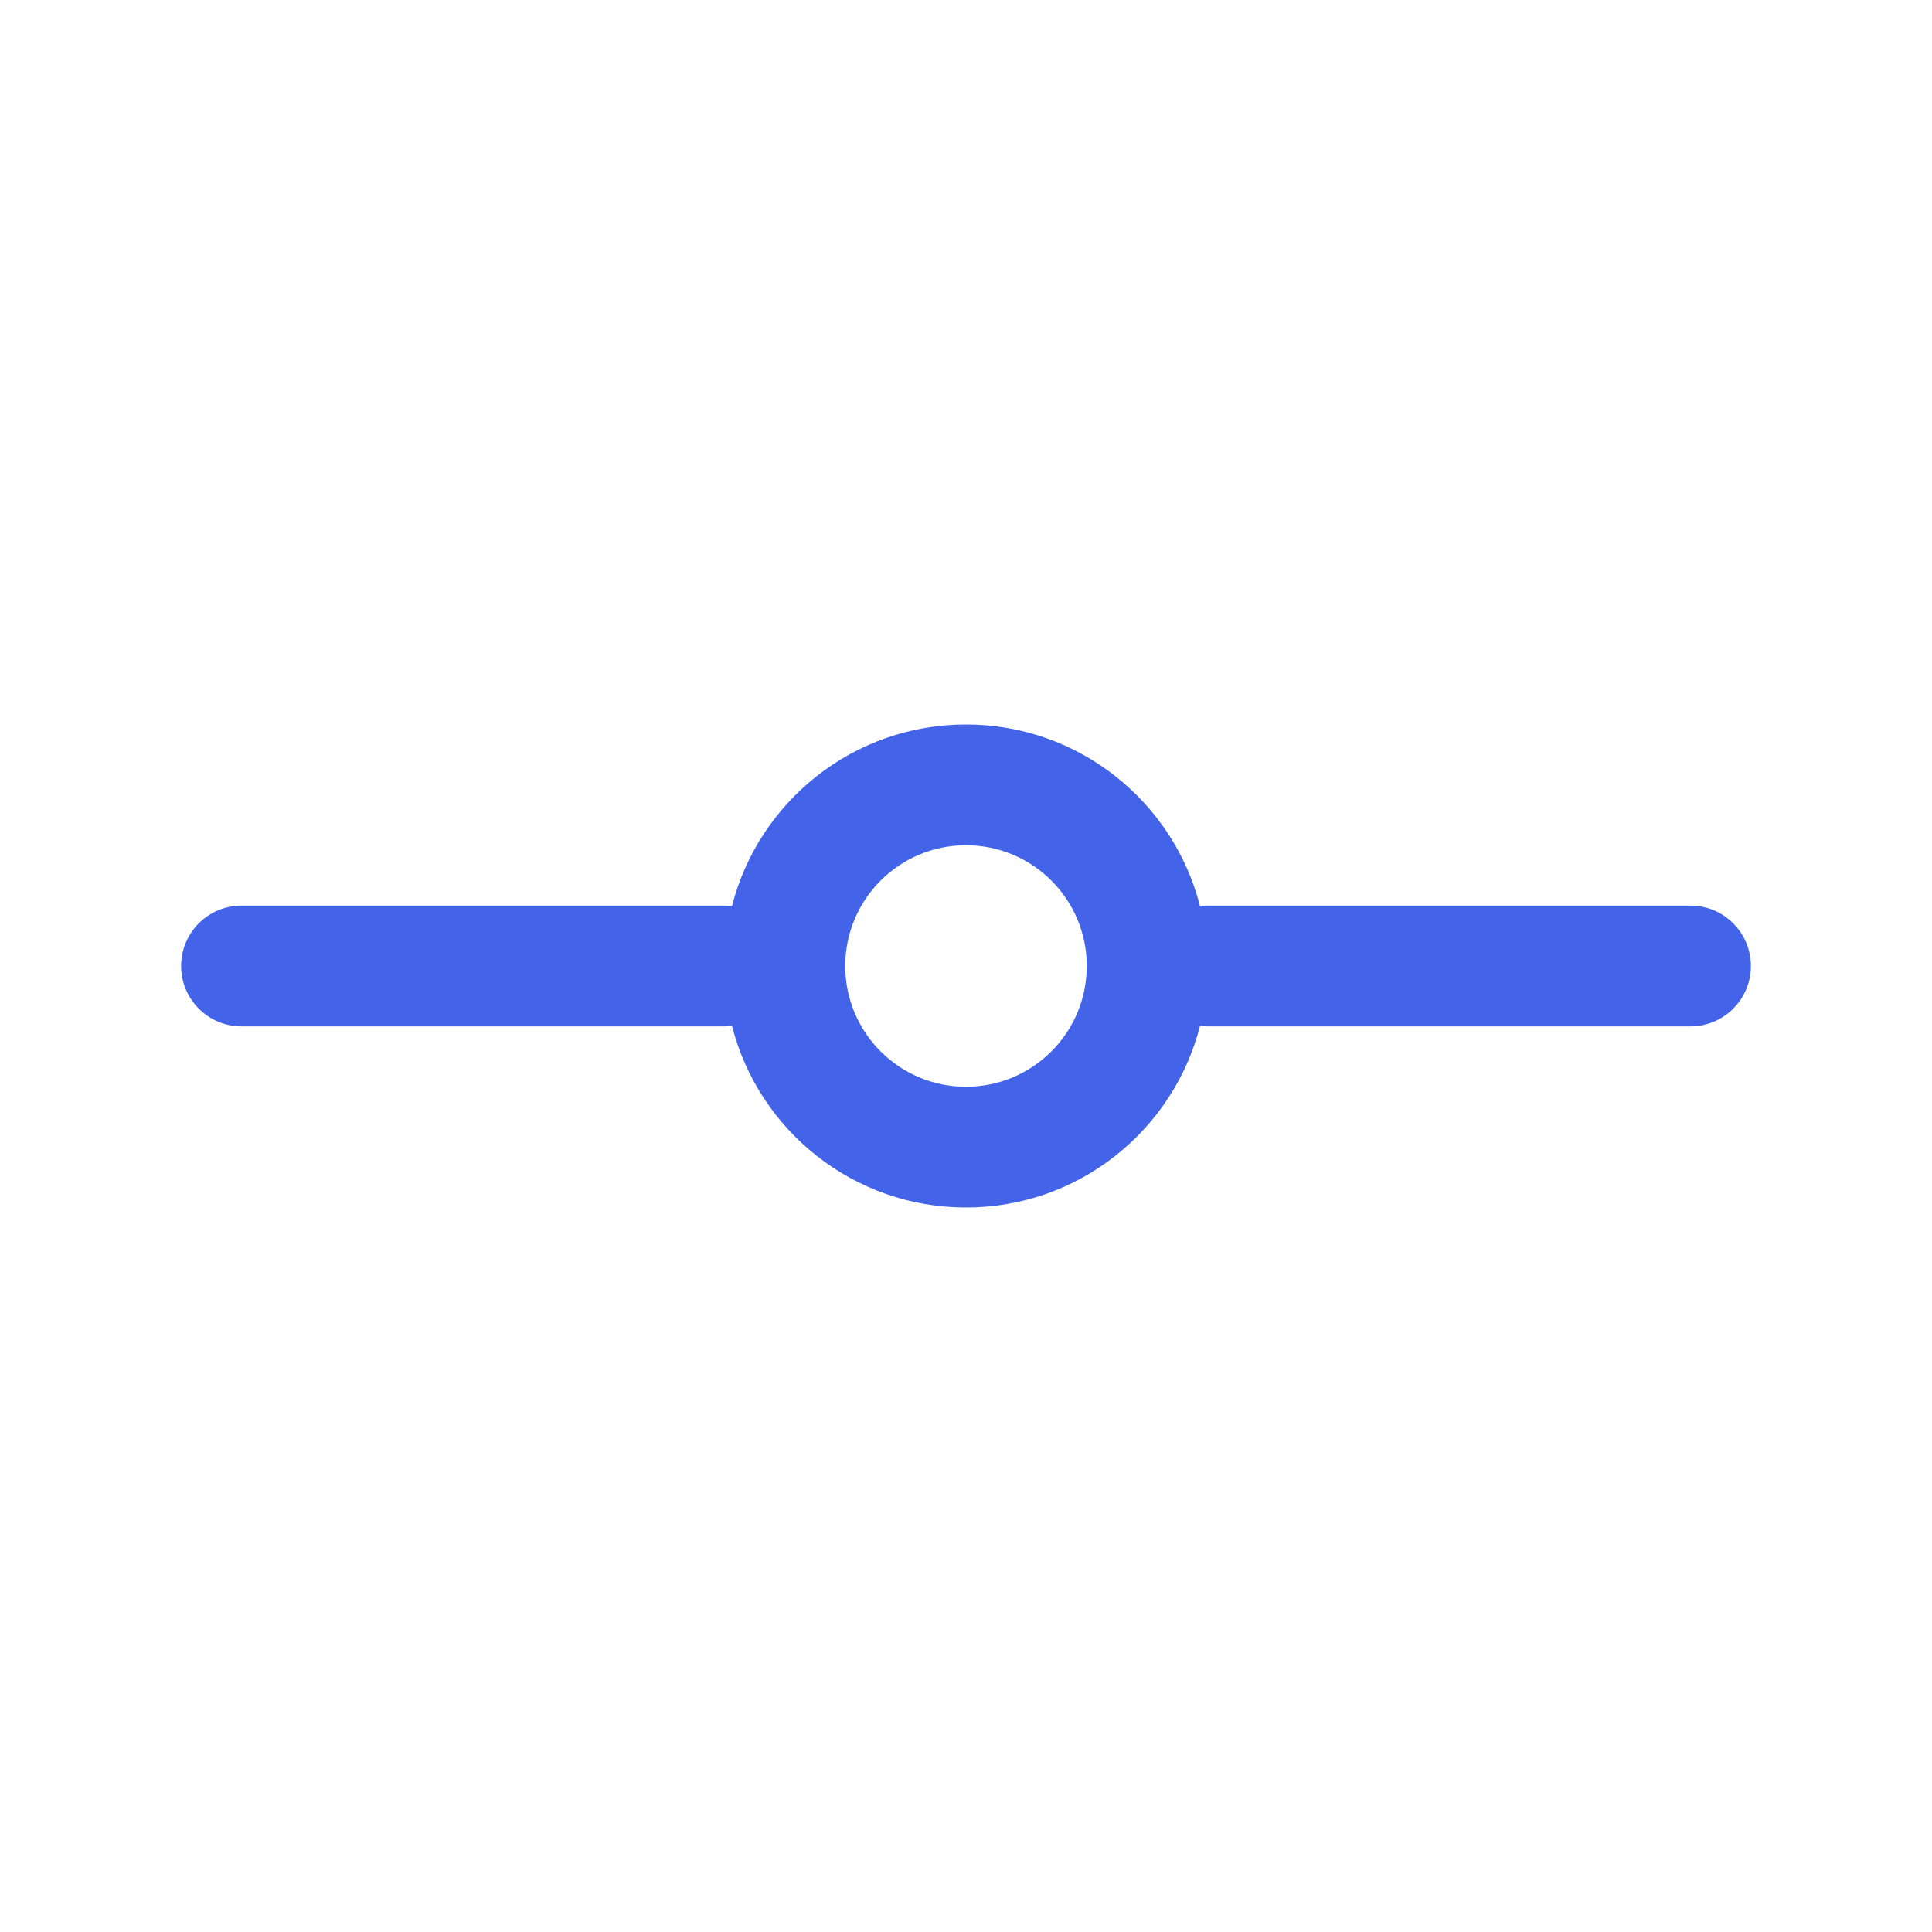
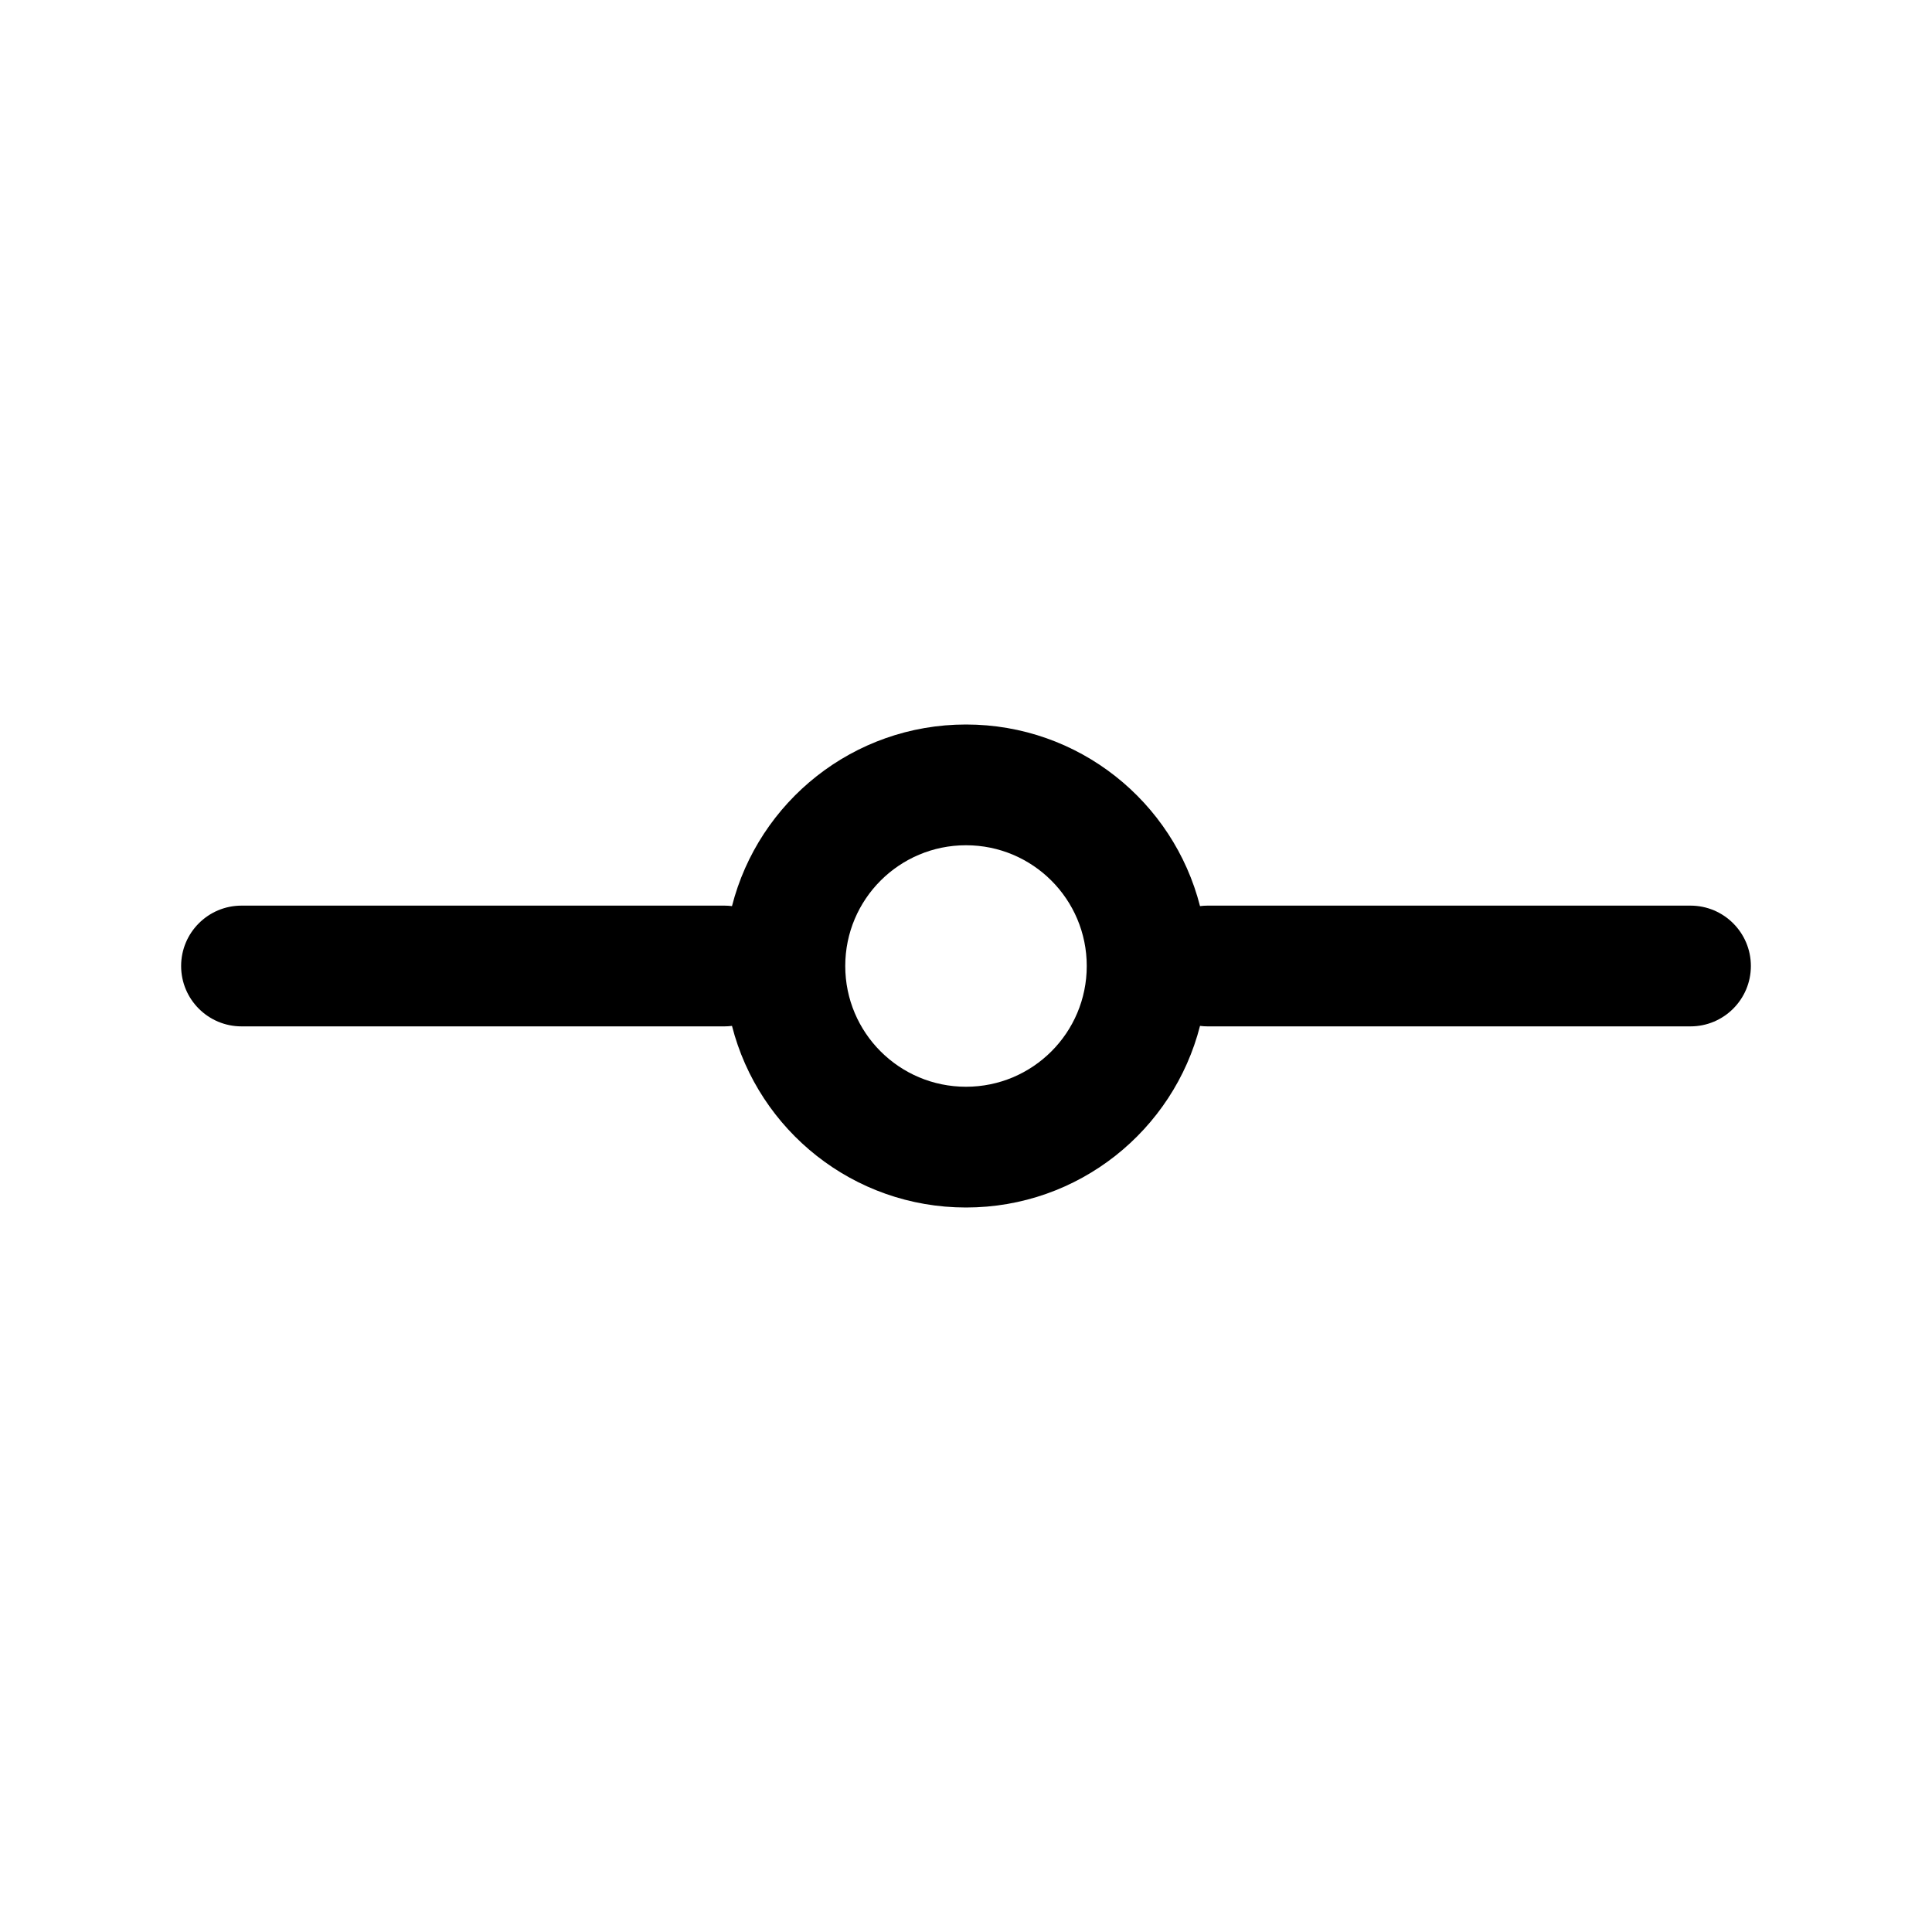
<svg xmlns="http://www.w3.org/2000/svg" width="32" height="32" viewBox="0 0 32 32" fill="none">
-   <path fill-rule="evenodd" clip-rule="evenodd" d="M16 14C14.895 14 14 14.895 14 16C14 17.105 14.895 18 16 18C17.105 18 18 17.105 18 16C18 14.895 17.105 14 16 14ZM12.124 15.008C12.565 13.278 14.133 12 16 12C17.867 12 19.435 13.278 19.876 15.008C19.917 15.003 19.958 15 20 15H28C28.552 15 29 15.448 29 16C29 16.552 28.552 17 28 17H20C19.958 17 19.917 16.997 19.876 16.992C19.435 18.721 17.867 20 16 20C14.133 20 12.565 18.721 12.124 16.992C12.083 16.997 12.042 17 12 17H4C3.448 17 3 16.552 3 16C3 15.448 3.448 15 4 15H12C12.042 15 12.083 15.003 12.124 15.008Z" fill="#4364E8" />
+   <path fill-rule="evenodd" clip-rule="evenodd" d="M16 14C14.895 14 14 14.895 14 16C14 17.105 14.895 18 16 18C17.105 18 18 17.105 18 16C18 14.895 17.105 14 16 14ZM12.124 15.008C12.565 13.278 14.133 12 16 12C17.867 12 19.435 13.278 19.876 15.008C19.917 15.003 19.958 15 20 15H28C28.552 15 29 15.448 29 16C29 16.552 28.552 17 28 17H20C19.958 17 19.917 16.997 19.876 16.992C19.435 18.721 17.867 20 16 20C14.133 20 12.565 18.721 12.124 16.992C12.083 16.997 12.042 17 12 17H4C3.448 17 3 16.552 3 16C3 15.448 3.448 15 4 15H12C12.042 15 12.083 15.003 12.124 15.008Z" fill="#000000" />
</svg>
